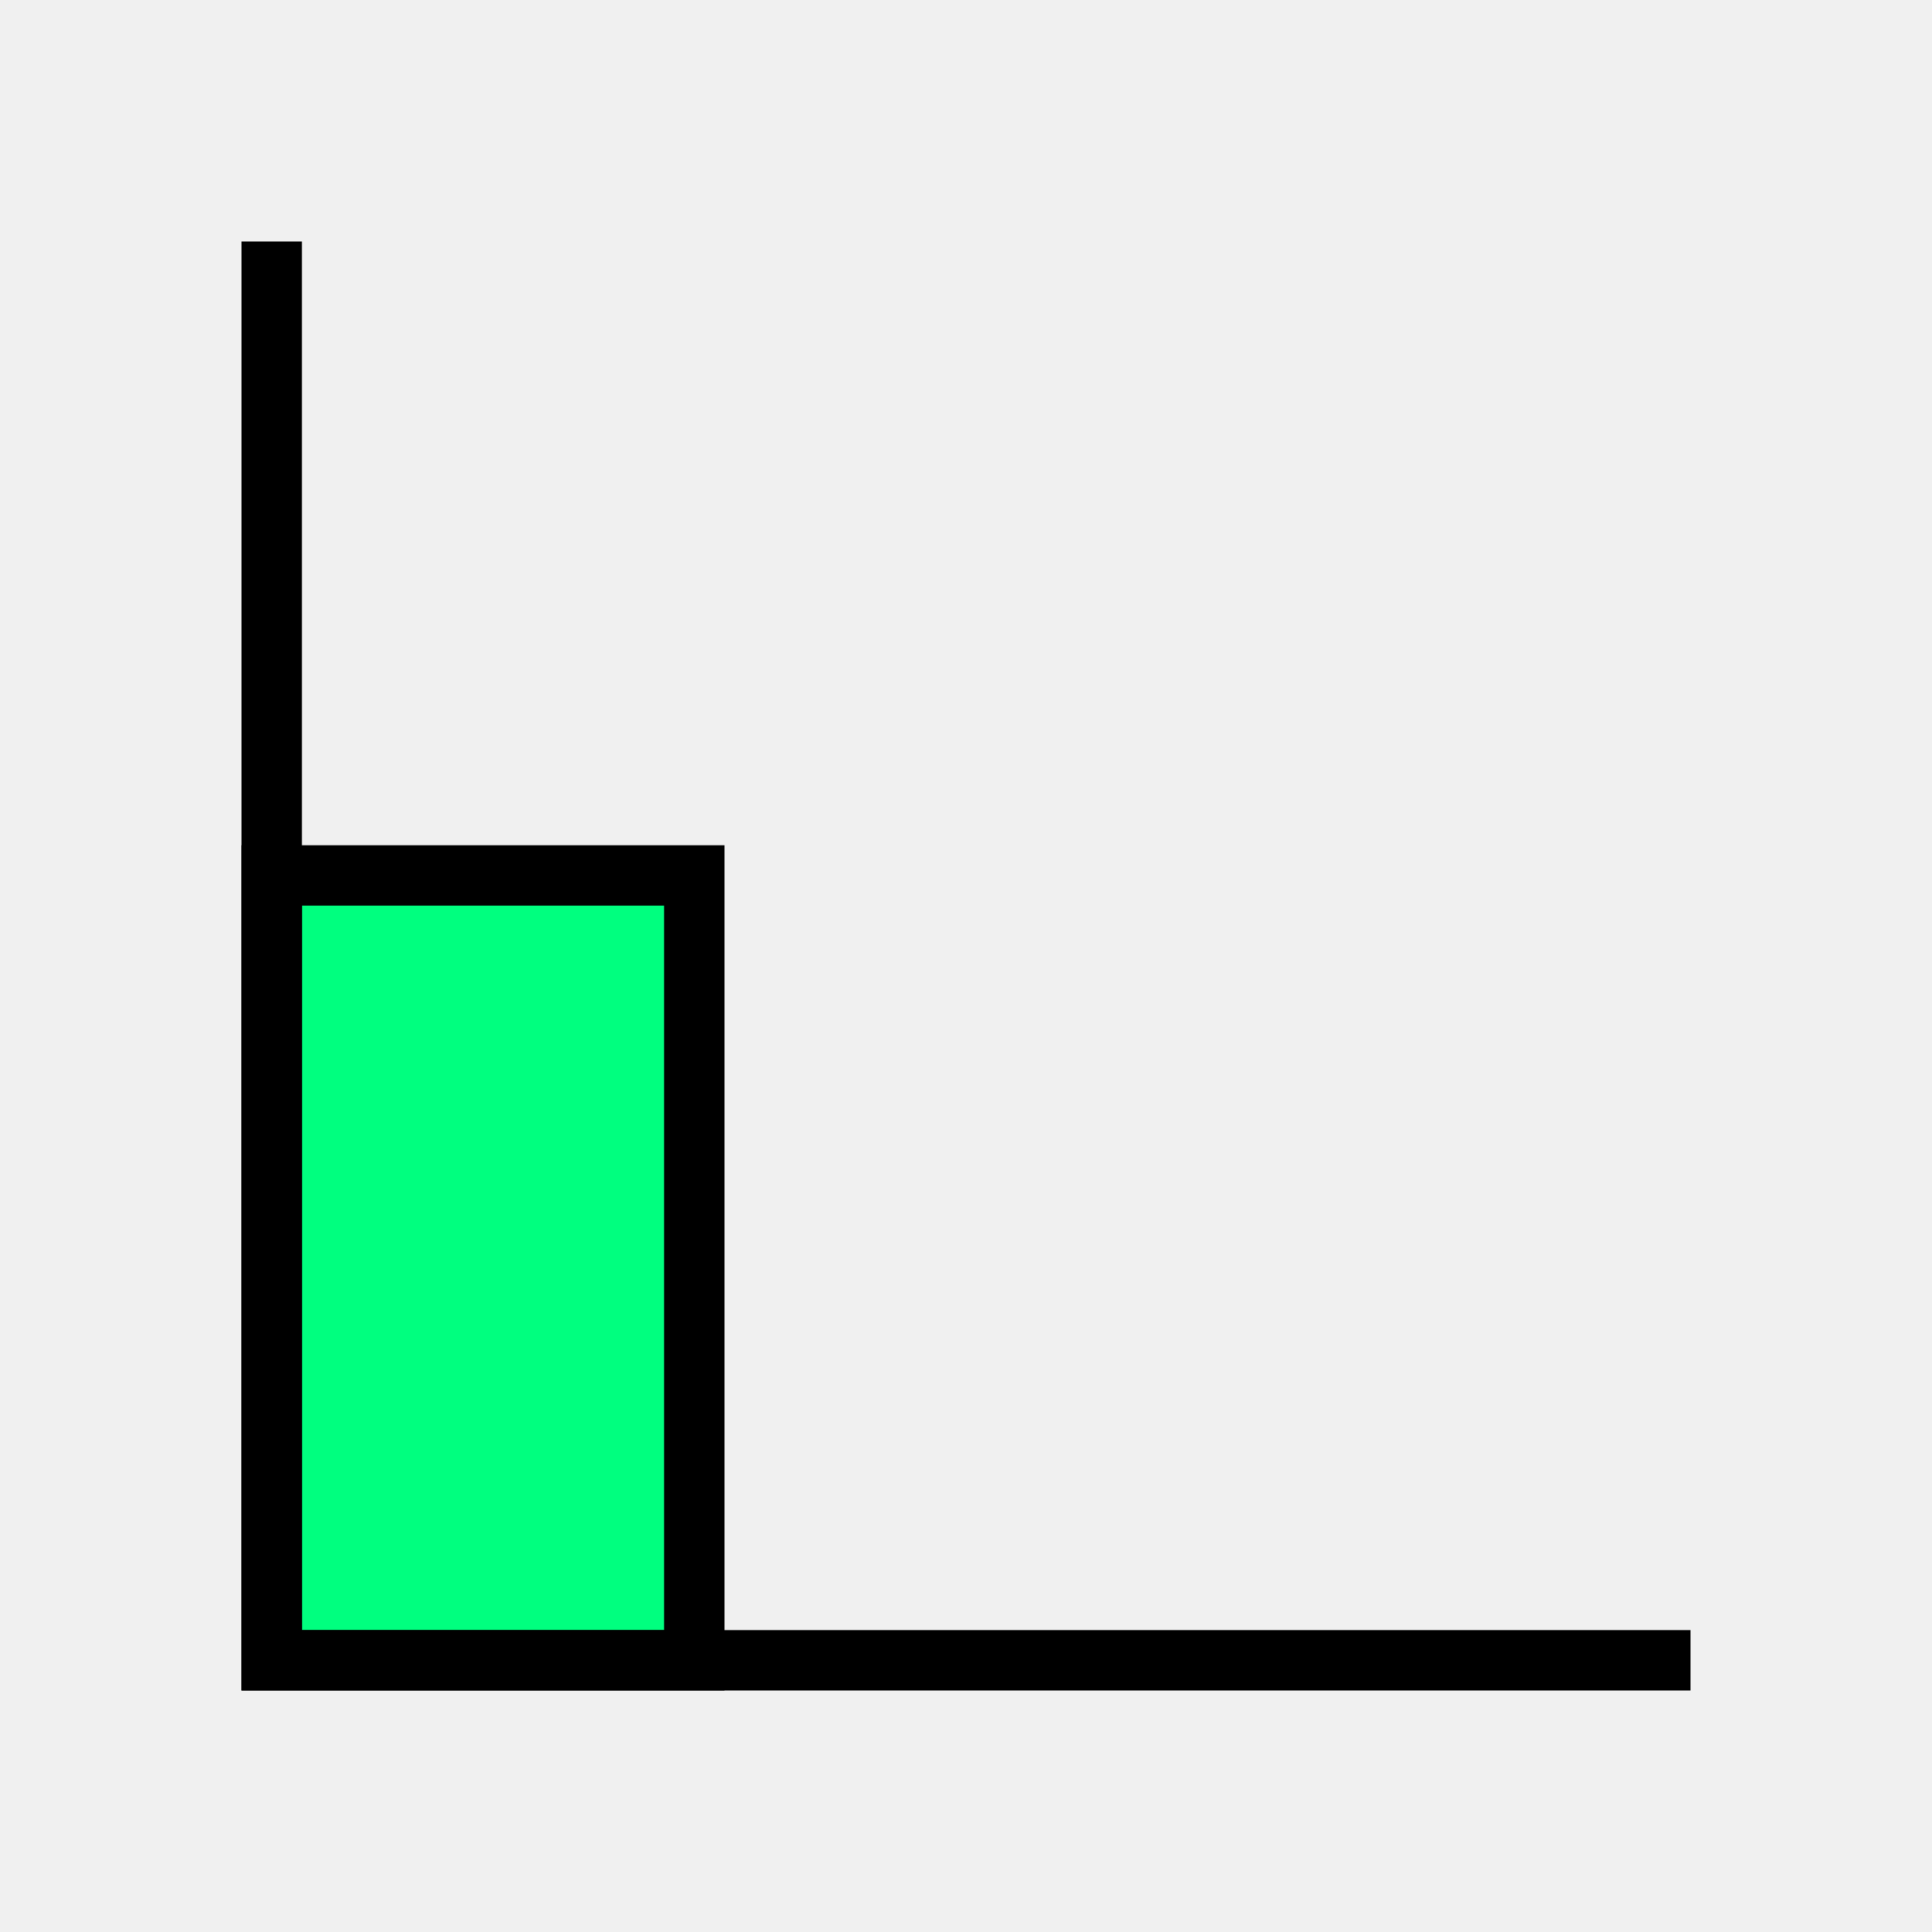
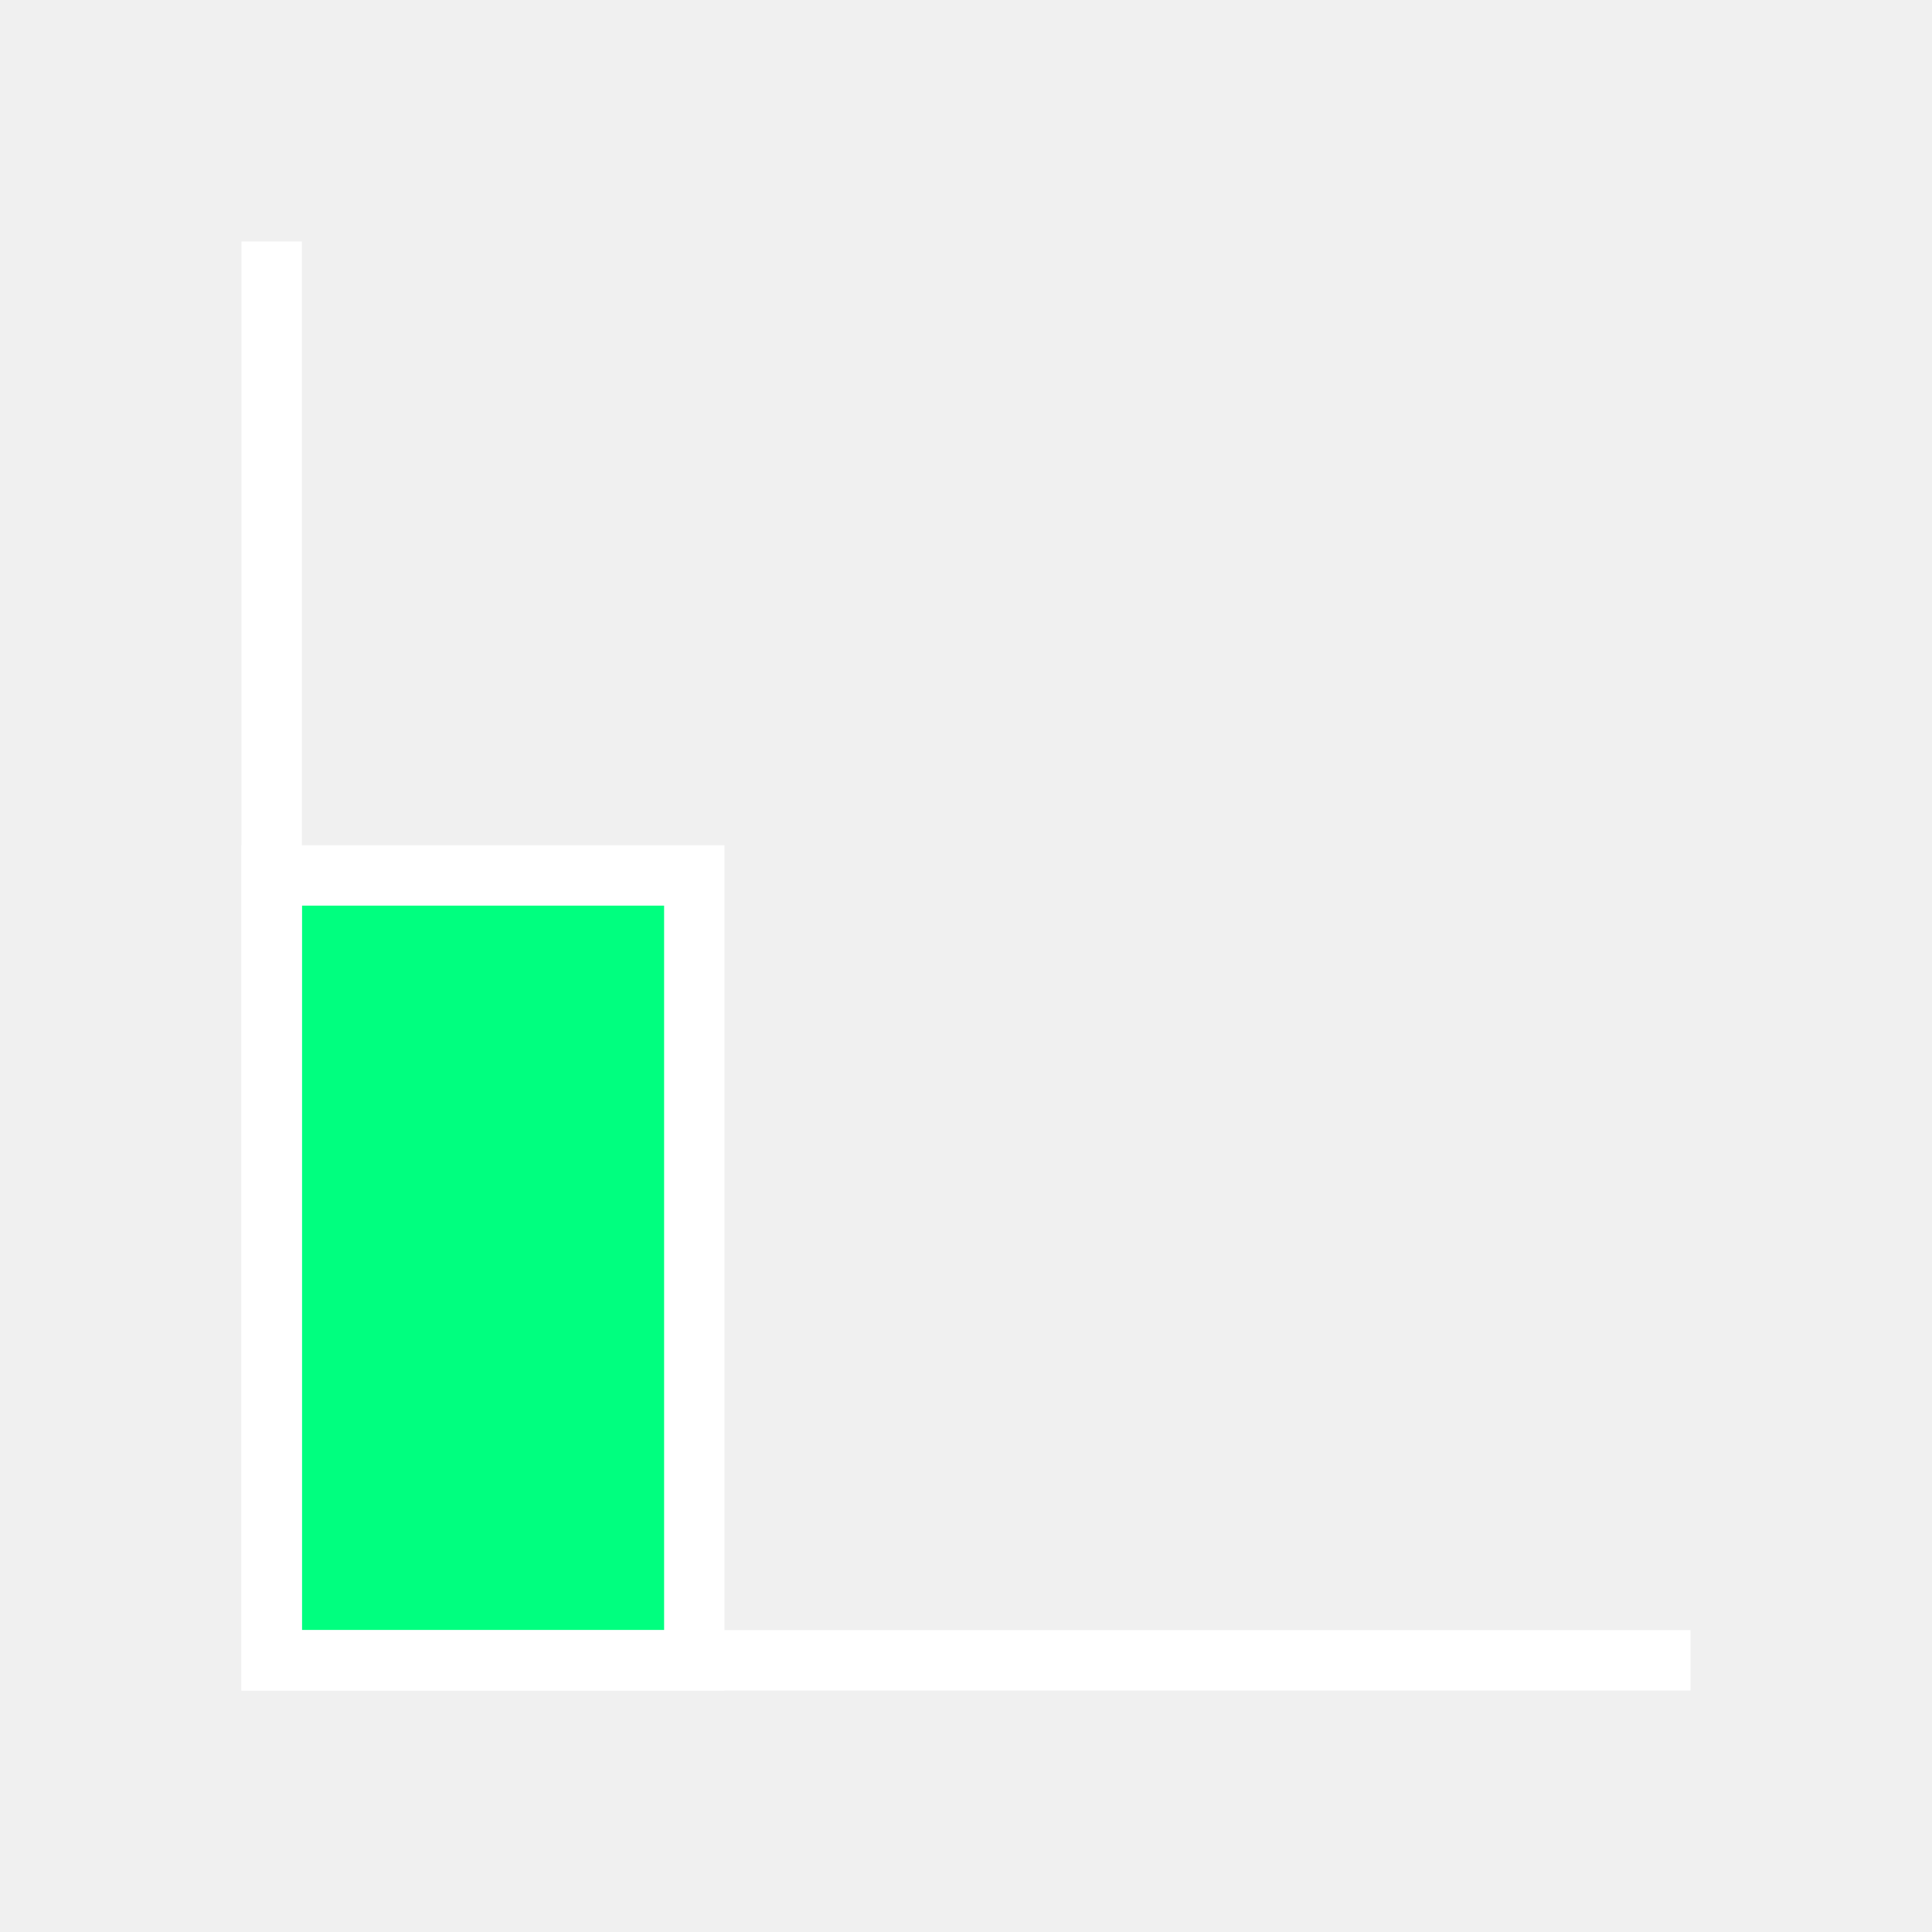
- <svg xmlns="http://www.w3.org/2000/svg" height="256" viewBox="0 0 72.249 72.249" width="256">
-   <g stroke="#000" stroke-width="2.258" transform="matrix(1 0 0 -1 0 72.24889)">
-     <path d="m10.16 39.511v-29.351h15.804v29.351z" fill="#00ff7f" fill-rule="evenodd" />
-     <path d="m10.16 63.218v-53.058h53.058" fill="none" />
+ <svg xmlns="http://www.w3.org/2000/svg" height="256" viewBox="0 0 72.249 72.249" width="256" version="1.1" id="svg2">
+   <defs id="defs2" />
+   <g stroke="#000" stroke-width="2.258" transform="matrix(1 0 0 -1 0 72.24889)" id="g2" style="stroke:#ffffff;stroke-opacity:1">
+     <path d="m10.16 39.511v-29.351h15.804v29.351z" fill="#00ff7f" fill-rule="evenodd" id="path1" style="stroke:#ffffff;stroke-opacity:1" />
+     <path d="m10.16 63.218v-53.058h53.058" fill="none" id="path2" style="stroke:#ffffff;stroke-opacity:1" />
  </g>
</svg>
